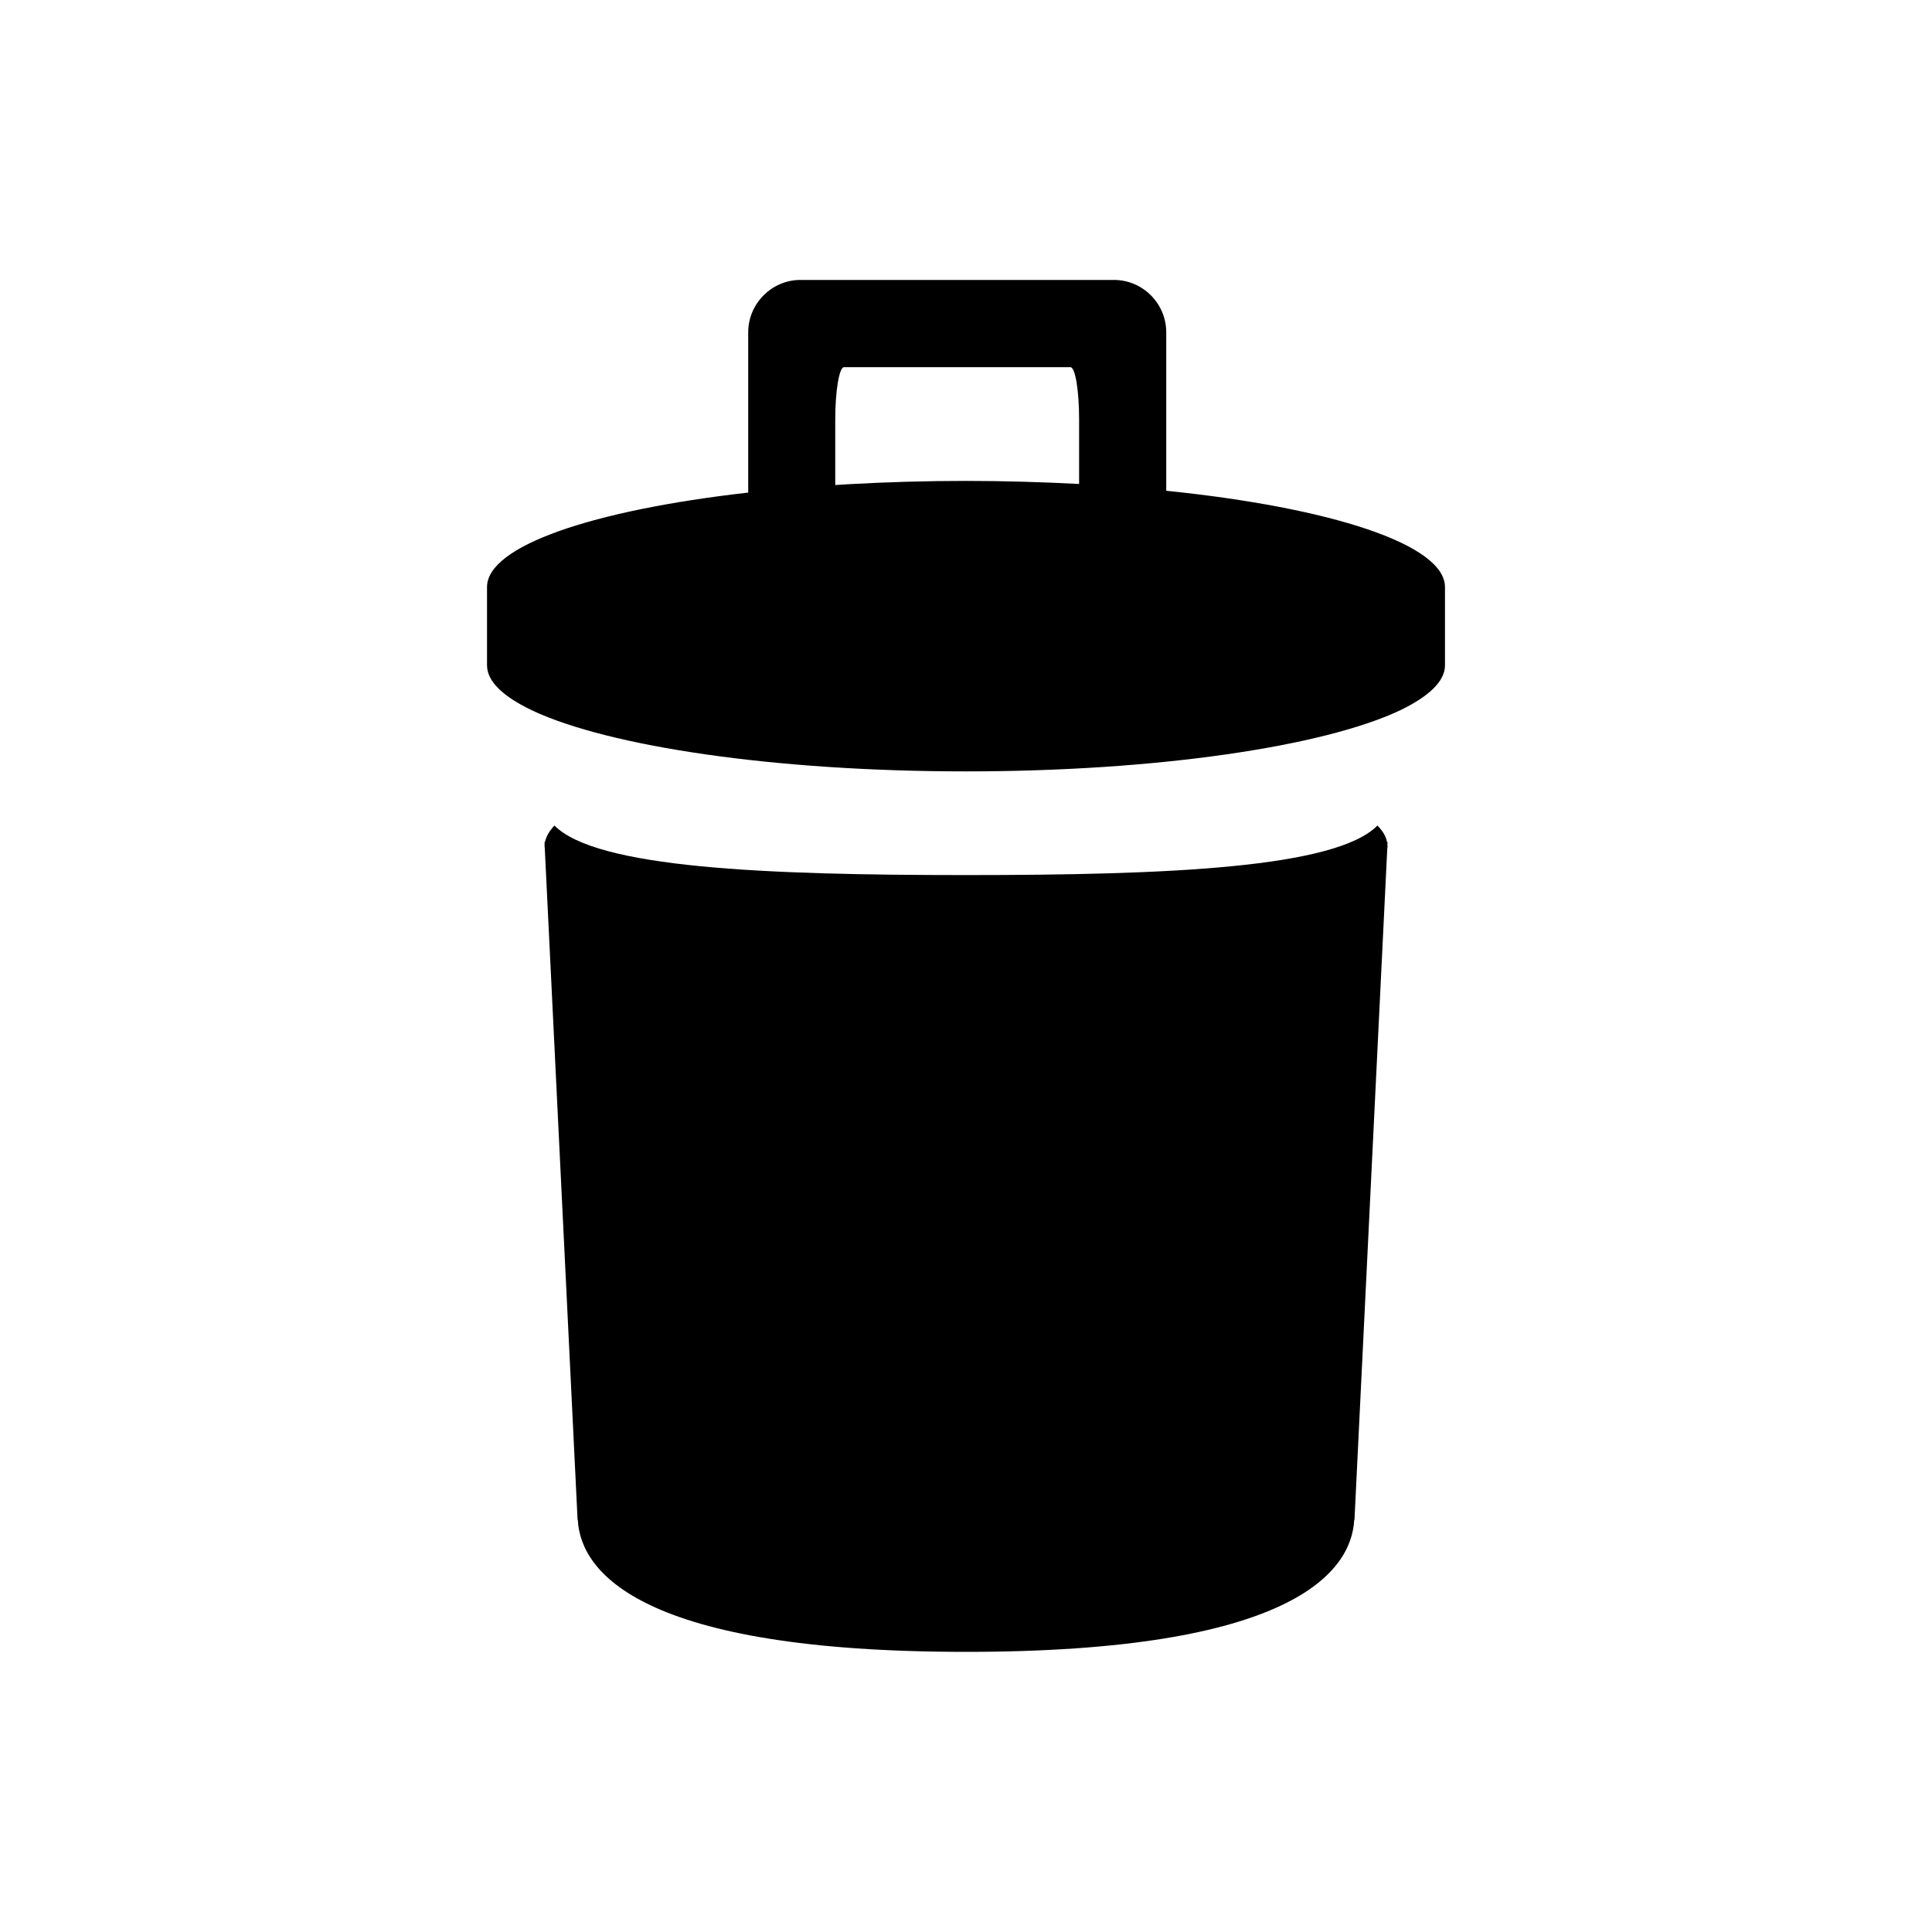
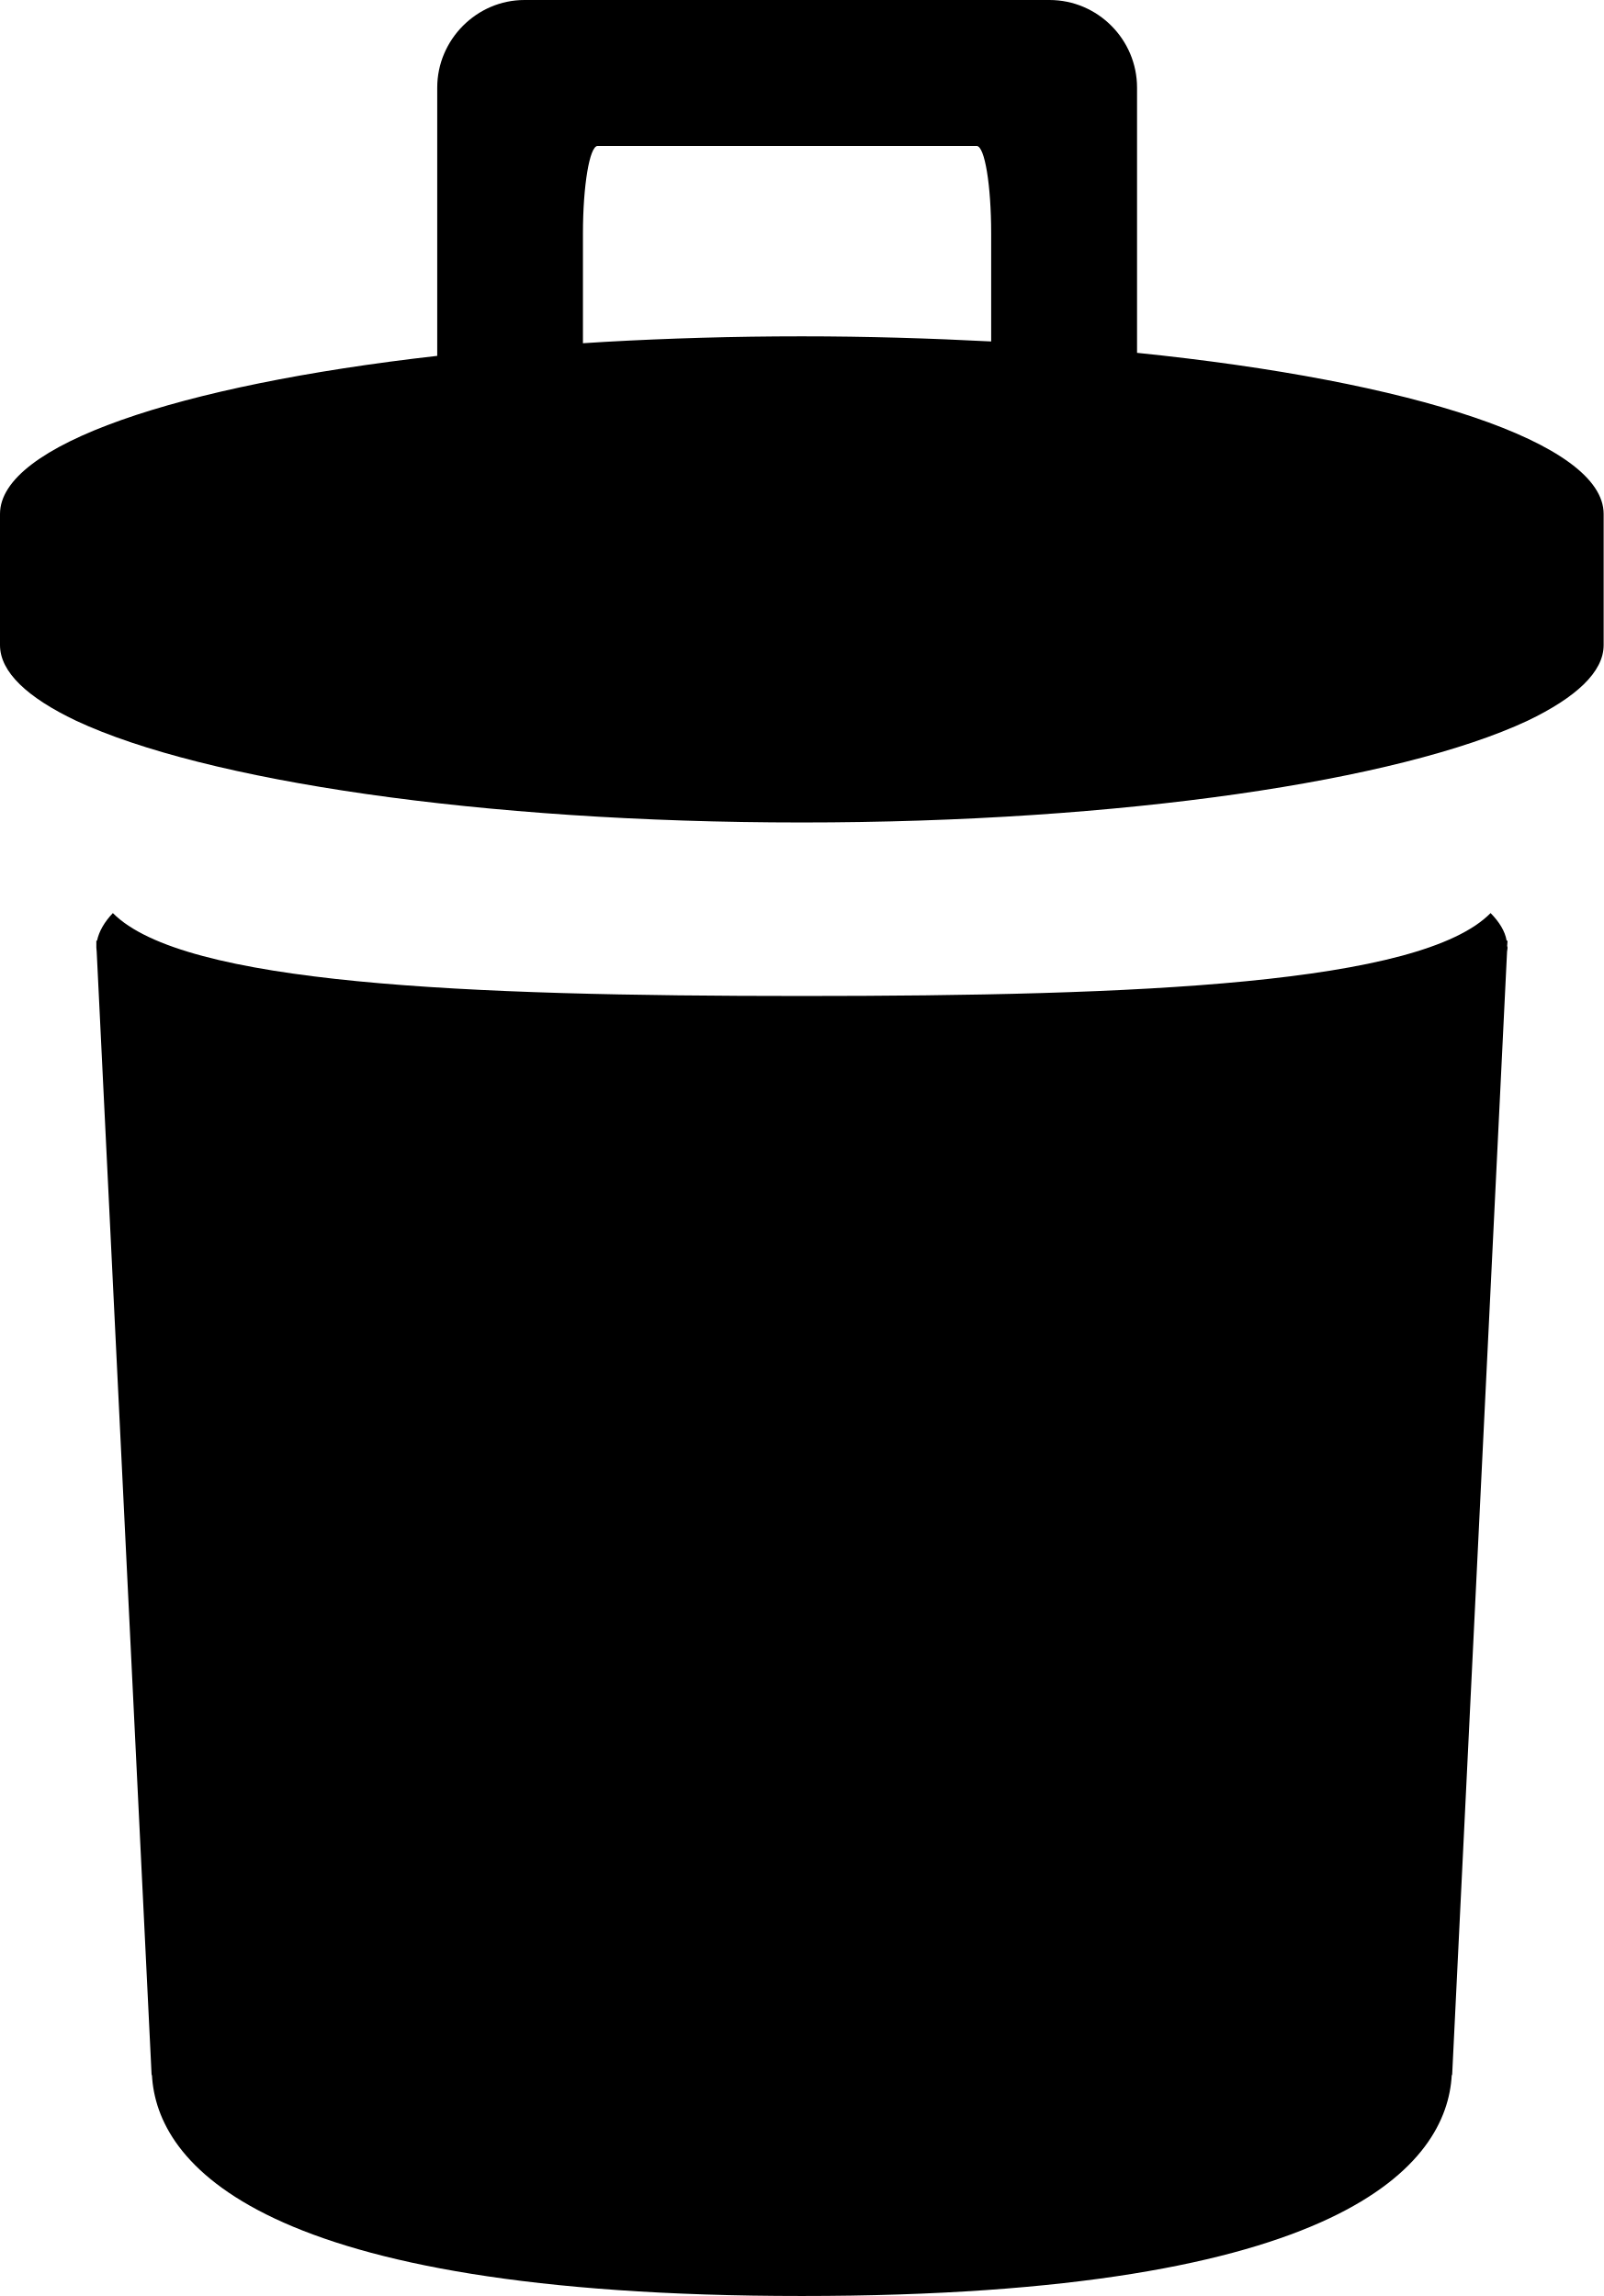
- <svg xmlns="http://www.w3.org/2000/svg" version="1.1" width="120" height="120" xml:space="preserve">
-   <g id="g12" transform="matrix(1.25,0,0,-1.25,0,120)">
+ <svg xmlns="http://www.w3.org/2000/svg" version="1.1" width="59.5" height="85.213" xml:space="preserve" id="svg2">
+   <defs id="defs13" />
+   <g id="g12" transform="matrix(1.25,0,0,-1.25,-30.25,102.6125)">
    <g id="g1254">
      <g id="g1256">
        <g transform="translate(68.92,54.16)" id="g1262">
-           <path style="fill:#000000;fill-opacity:1;fill-rule:nonzero;stroke:none" d="M 0,0 C -0.046,0.281 -0.218,0.557 -0.476,0.82 -2.555,-1.292 -10.92,-1.642 -20.92,-1.642 -30.92,-1.642 -39.28,-1.292 -41.37,0.82 -41.62,0.557 -41.78,0.281 -41.84,0 L -41.86,0 -41.86,-0.152 C -41.86,-0.17 -41.86,-0.188 -41.86,-0.206 -41.86,-0.247 -41.85,-0.283 -41.85,-0.322 L -40.22,-33.68 -40.21,-33.68 C -40.07,-36.29 -37.07,-40.24 -20.92,-40.24 -4.766,-40.24 -1.77,-36.29 -1.629,-33.68 L -1.617,-33.68 0.013,-0.322 C 0.016,-0.283 0.028,-0.247 0.028,-0.206 0.028,-0.188 0.016,-0.17 0.016,-0.152 L 0.028,0 0,0 z" id="path1264" />
+           <path style="fill:#000000;fill-opacity:1;fill-rule:nonzero;stroke:none" d="m 0,0 c -0.046,0.281 -0.218,0.557 -0.476,0.82 -2.079,-2.112 -10.444,-2.462 -20.444,-2.462 -10,0 -18.36,0.35 -20.45,2.462 C -41.62,0.557 -41.78,0.281 -41.84,0 l -0.02,0 0,-0.152 c 0,-0.018 0,-0.036 0,-0.054 0,-0.041 0.01,-0.077 0.01,-0.116 l 1.63,-33.358 0.01,0 c 0.14,-2.61 3.14,-6.56 19.29,-6.56 16.154,0 19.15,3.95 19.291,6.56 l 0.012,0 1.63,33.358 c 0.003,0.039 0.015,0.075 0.015,0.116 0,0.018 -0.012,0.036 -0.012,0.054 L 0.028,0 0,0 Z" id="path1264" />
        </g>
        <g transform="translate(42.16,71.94)" id="g1266">
-           <path style="fill:#000000;fill-opacity:1;fill-rule:nonzero;stroke:none" d="M 0,0 -0.657,-0.041 -0.657,3.221 C -0.657,4.647 -0.458,5.815 -0.223,5.815 L 2.809,5.815 8.002,5.815 11.03,5.815 C 11.27,5.815 11.46,4.647 11.46,3.221 L 11.46,0.012 C 9.658,0.105 7.779,0.164 5.835,0.164 3.82,0.164 1.863,0.105 0,0 M 15.79,-0.326 15.79,7.549 C 15.79,8.971 14.63,10.15 13.19,10.15 L -2.392,10.15 C -3.813,10.15 -4.982,8.971 -4.982,7.549 L -4.982,-0.416 C -12.69,-1.29 -17.96,-3.06 -17.96,-5.11 L -17.96,-9.003 C -17.96,-9.802 -17.15,-10.56 -15.7,-11.25 -11.9,-13.03 -3.686,-14.27 5.835,-14.27 15.36,-14.27 23.58,-13.03 27.38,-11.25 28.82,-10.56 29.64,-9.802 29.64,-9.003 L 29.64,-5.11 C 29.64,-2.988 23.96,-1.161 15.79,-0.326" id="path1268" />
+           <path style="fill:#000000;fill-opacity:1;fill-rule:nonzero;stroke:none" d="m 0,0 -0.657,-0.041 0,3.262 c 0,1.426 0.199,2.594 0.434,2.594 l 3.032,0 5.193,0 3.028,0 c 0.24,0 0.43,-1.168 0.43,-2.594 l 0,-3.209 C 9.658,0.105 7.779,0.164 5.835,0.164 3.82,0.164 1.863,0.105 0,0 m 15.79,-0.326 0,7.875 c 0,1.422 -1.16,2.601 -2.6,2.601 l -15.582,0 c -1.421,0 -2.59,-1.179 -2.59,-2.601 l 0,-7.965 C -12.69,-1.29 -17.96,-3.06 -17.96,-5.11 l 0,-3.893 c 0,-0.799 0.81,-1.557 2.26,-2.247 3.8,-1.78 12.014,-3.02 21.535,-3.02 9.525,0 17.745,1.24 21.545,3.02 1.44,0.69 2.26,1.448 2.26,2.247 l 0,3.893 c 0,2.122 -5.68,3.949 -13.85,4.784" id="path1268" />
        </g>
      </g>
    </g>
  </g>
</svg>
